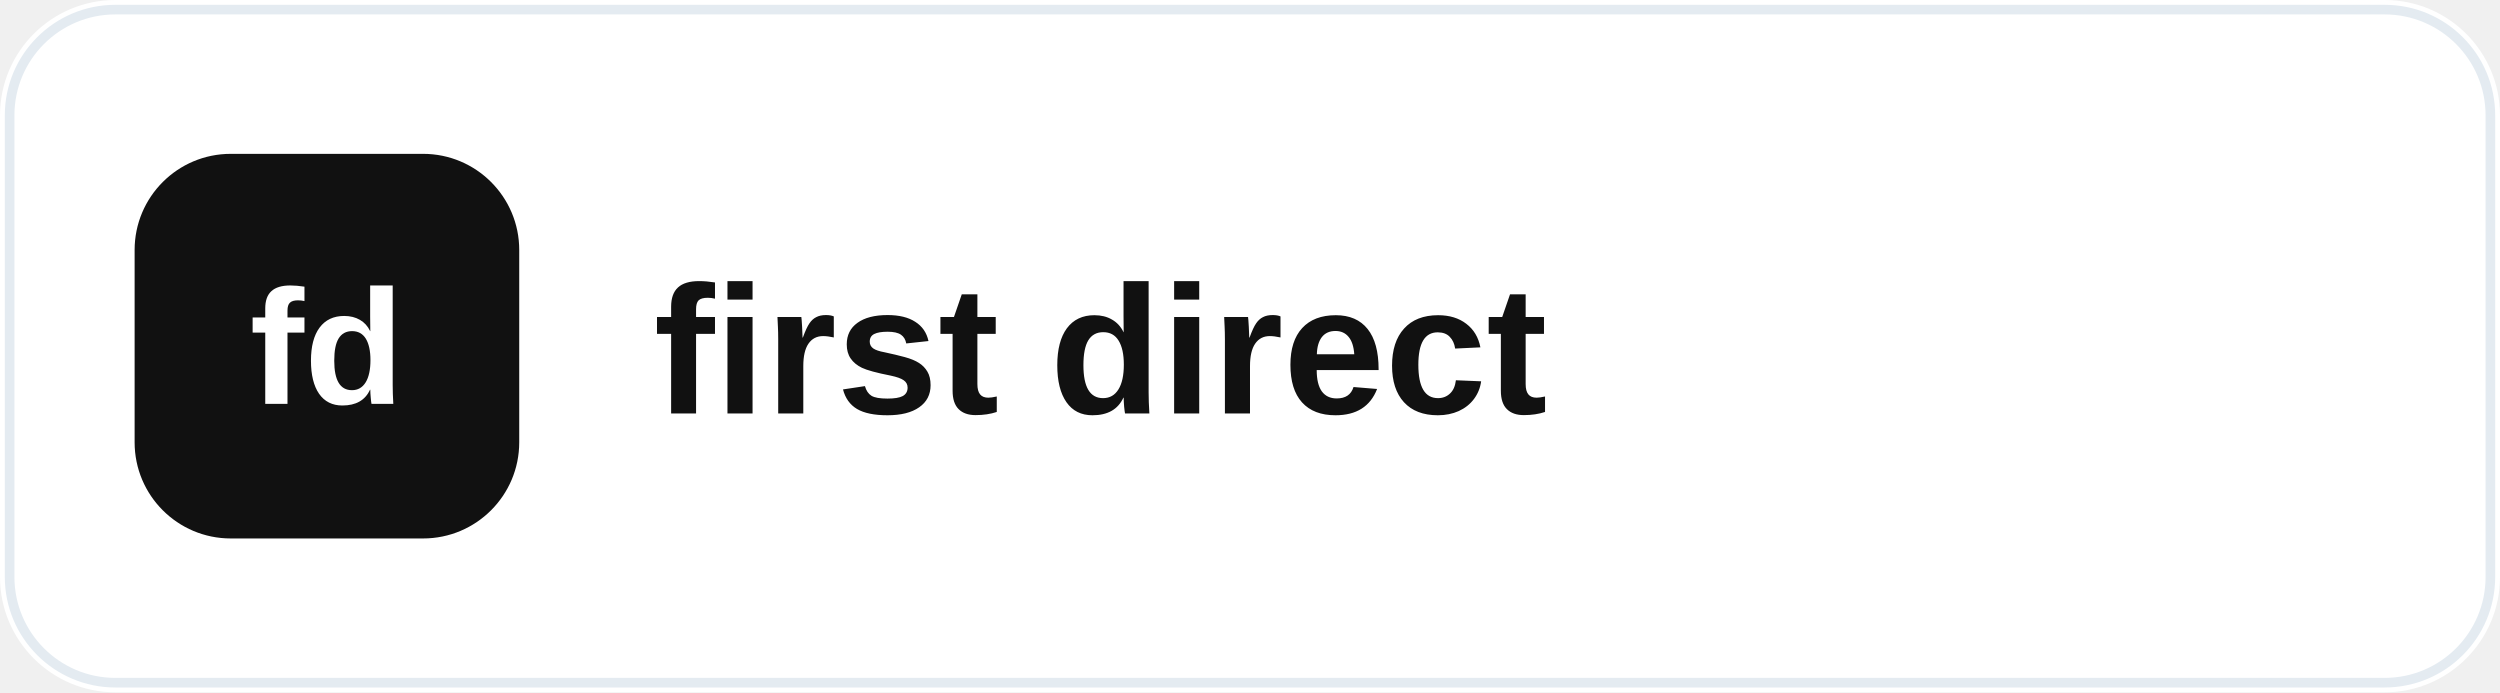
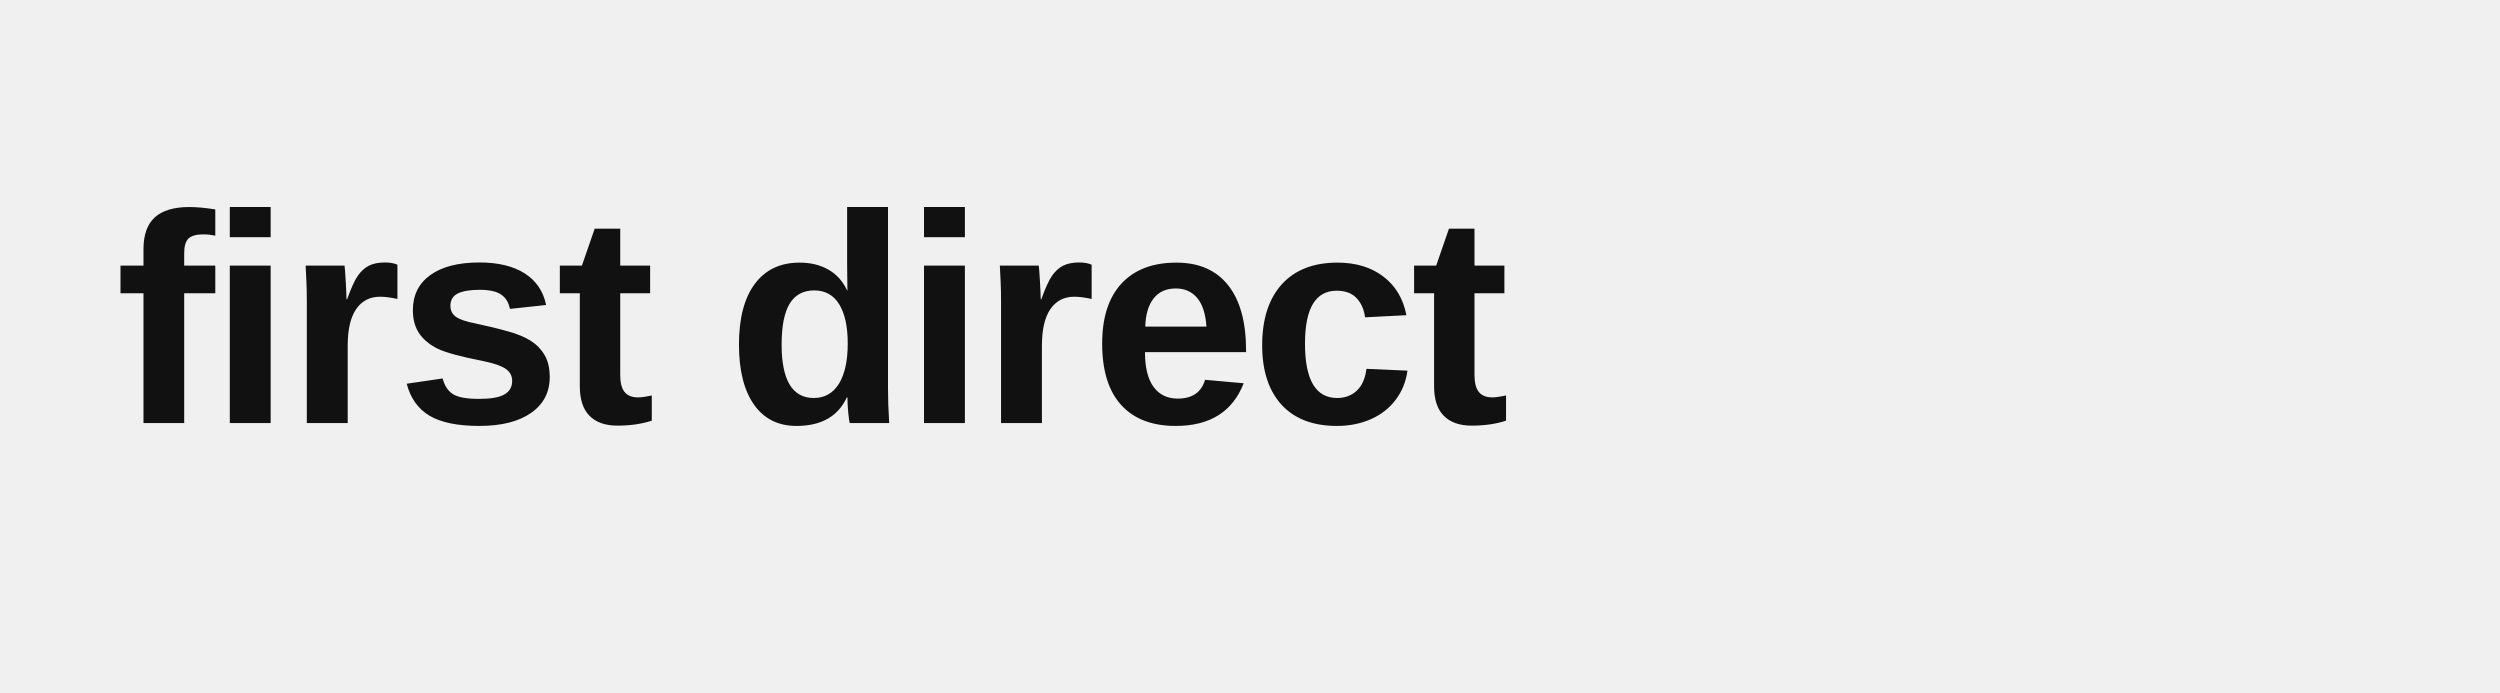
- <svg xmlns="http://www.w3.org/2000/svg" width="260" height="72" viewBox="0 0 260 72">
-   <rect width="260" height="72" rx="12" fill="#ffffff" />
-   <rect x="1" y="1" width="258" height="70" rx="11" fill="none" stroke="#e4ebf1" />
-   <rect x="14" y="16" width="40" height="40" rx="10" fill="#111111" />
-   <text x="34" y="42" text-anchor="middle" font-family="Arial,Helvetica,sans-serif" font-size="17" font-weight="700" fill="#ffffff">fd</text>
-   <text x="68" y="43" font-family="Arial,Helvetica,sans-serif" font-size="19" font-weight="700" fill="#111111">first direct</text>
+ <svg xmlns="http://www.w3.org/2000/svg" width="260" height="72" viewBox="0 0 260 72" role="img" aria-label="first direct">
+   <text x="12" y="44" font-family="Arial,Helvetica,sans-serif" font-size="31" font-weight="700" letter-spacing="-0.6" fill="#111111">first direct</text>
</svg>
